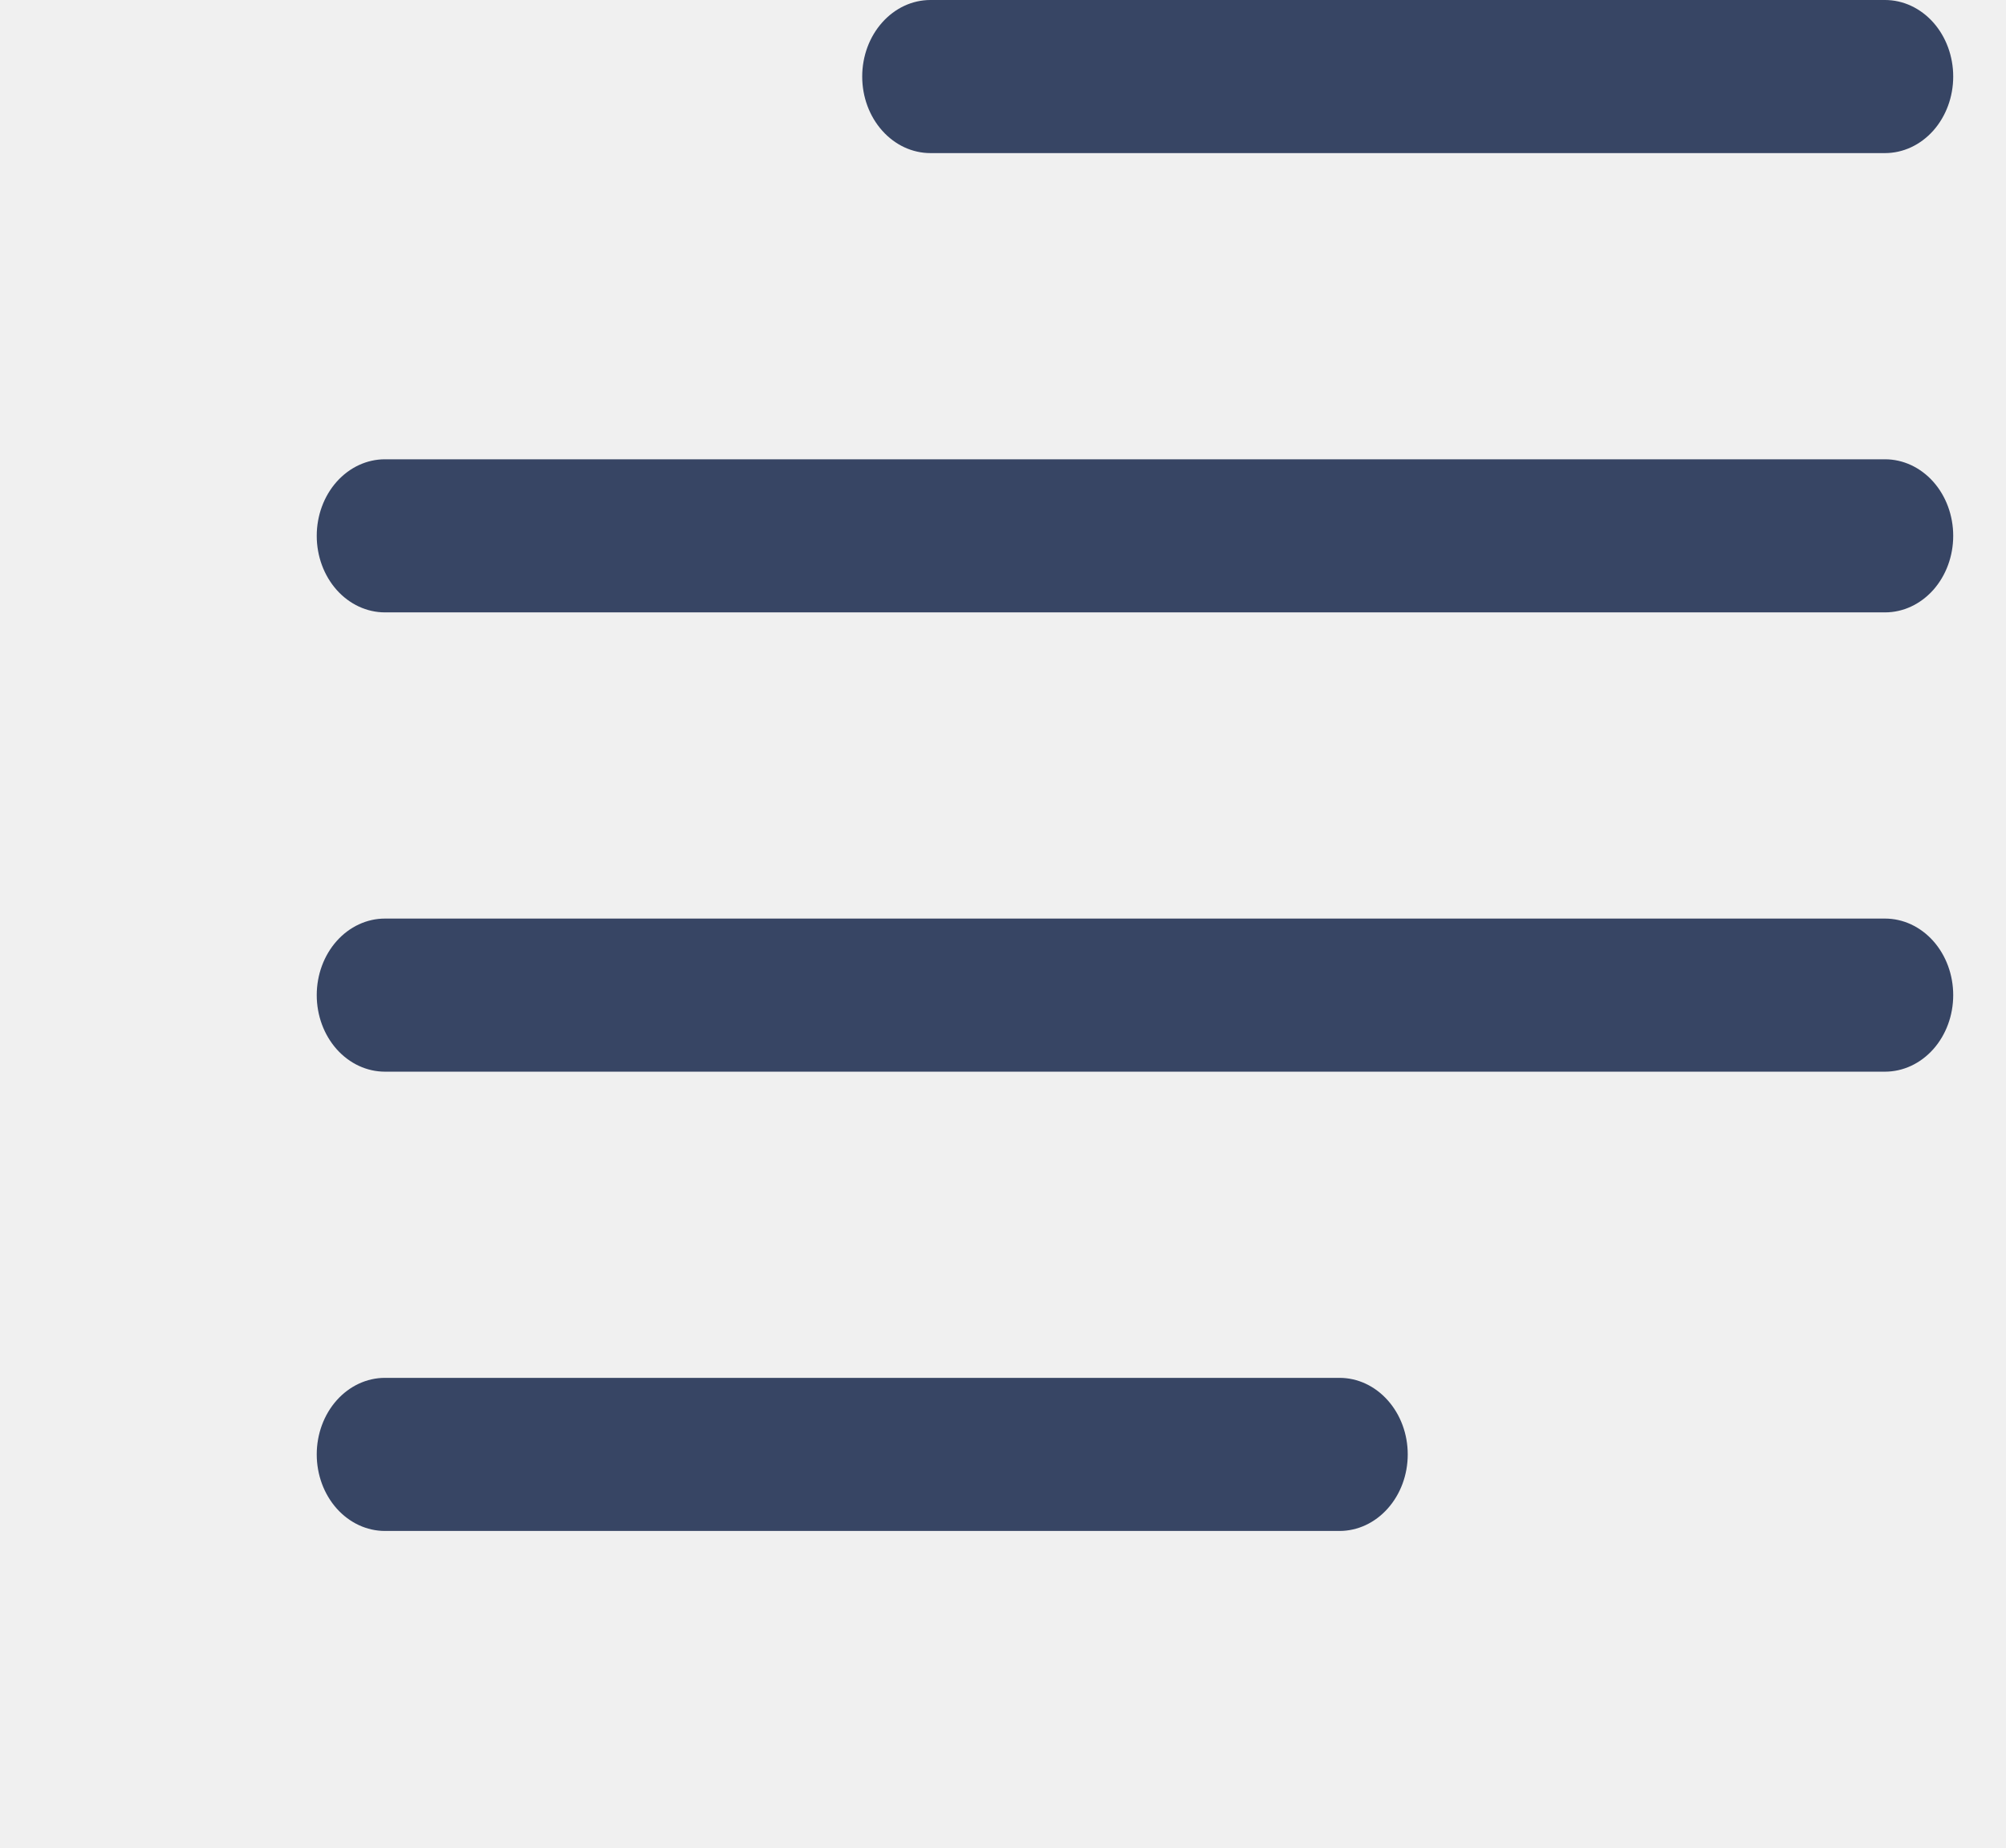
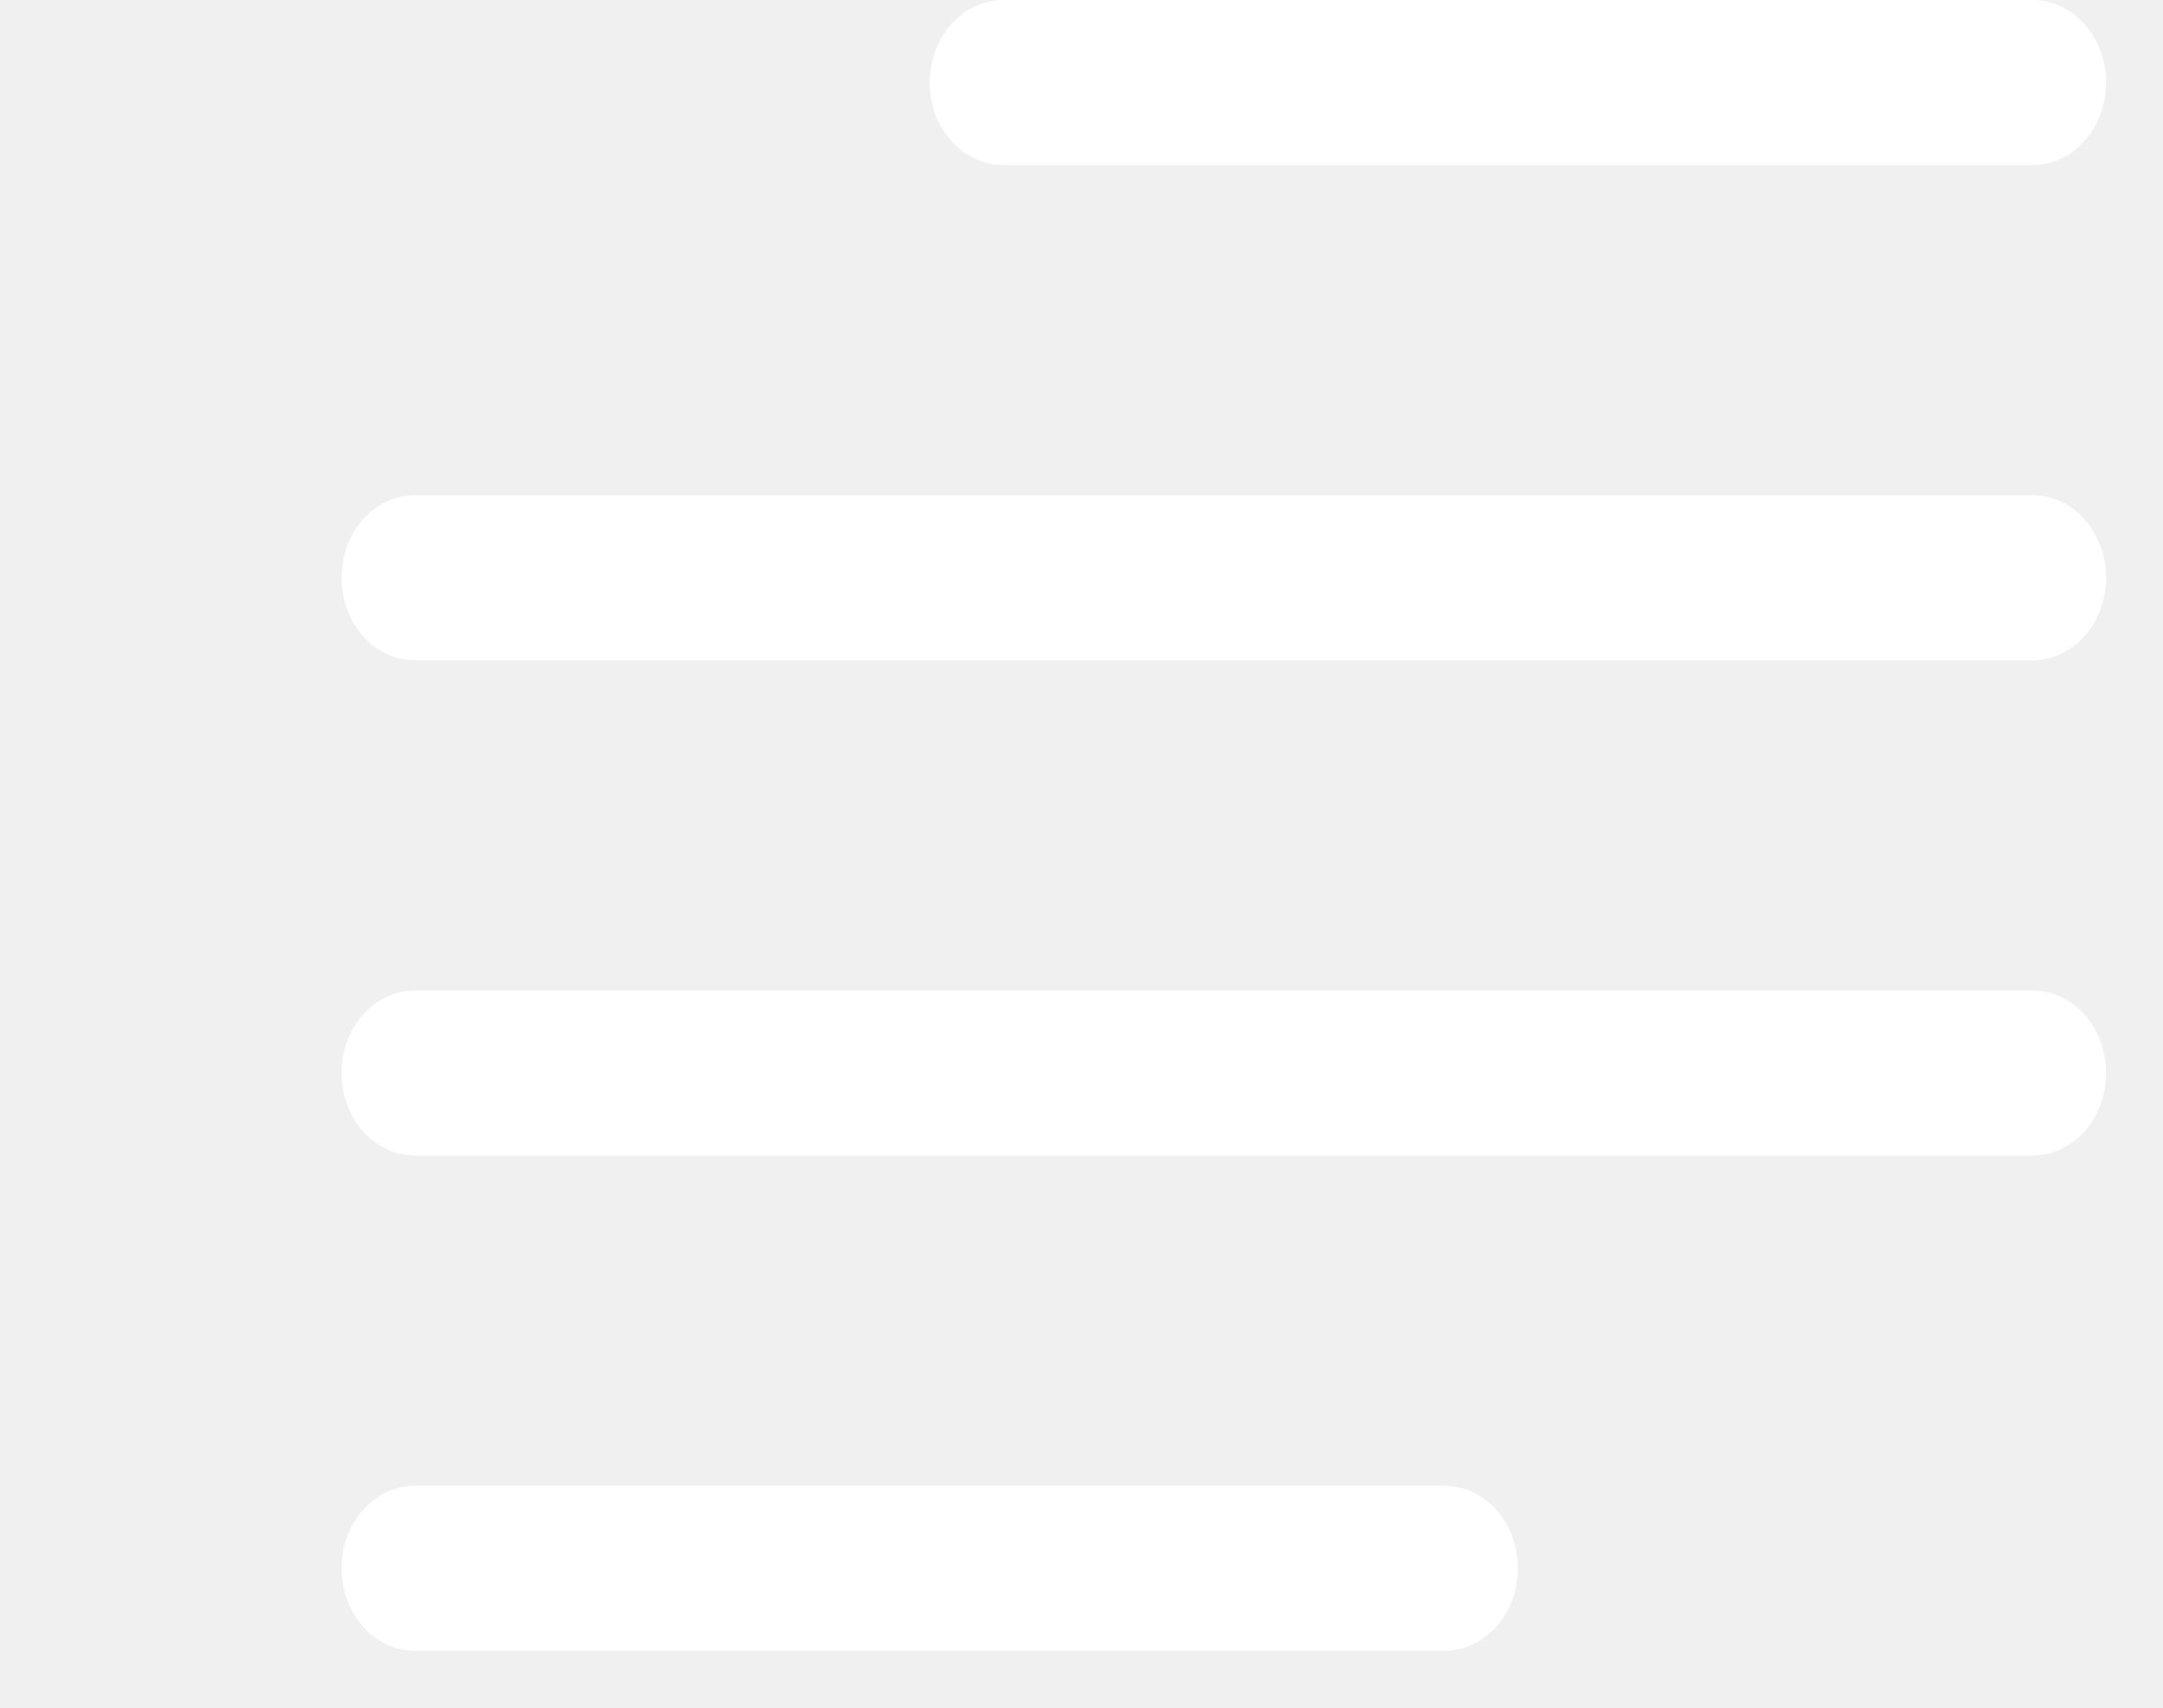
- <svg xmlns="http://www.w3.org/2000/svg" width="38" height="35" viewBox="0 0 38 35" fill="none">
-   <path fill-rule="evenodd" clip-rule="evenodd" d="M6 27.55C6 27.165 6.136 26.797 6.378 26.525C6.621 26.253 6.949 26.1 7.292 26.1H25.375C25.718 26.1 26.046 26.253 26.288 26.525C26.531 26.797 26.667 27.165 26.667 27.55C26.667 27.935 26.531 28.303 26.288 28.575C26.046 28.847 25.718 29 25.375 29H7.292C6.949 29 6.621 28.847 6.378 28.575C6.136 28.303 6 27.935 6 27.55ZM6 18.85C6 18.465 6.136 18.097 6.378 17.825C6.621 17.553 6.949 17.4 7.292 17.4H35.708C36.051 17.4 36.379 17.553 36.622 17.825C36.864 18.097 37 18.465 37 18.85C37 19.235 36.864 19.603 36.622 19.875C36.379 20.147 36.051 20.3 35.708 20.3H7.292C6.949 20.3 6.621 20.147 6.378 19.875C6.136 19.603 6 19.235 6 18.85ZM6 10.15C6 9.765 6.136 9.397 6.378 9.125C6.621 8.853 6.949 8.7 7.292 8.7H35.708C36.051 8.7 36.379 8.853 36.622 9.125C36.864 9.397 37 9.765 37 10.15C37 10.535 36.864 10.903 36.622 11.175C36.379 11.447 36.051 11.6 35.708 11.6H7.292C6.949 11.6 6.621 11.447 6.378 11.175C6.136 10.903 6 10.535 6 10.15ZM16.333 1.45C16.333 1.065 16.469 0.697 16.712 0.425C16.954 0.153 17.282 0 17.625 0H35.708C36.051 0 36.379 0.153 36.622 0.425C36.864 0.697 37 1.065 37 1.45C37 1.835 36.864 2.203 36.622 2.475C36.379 2.747 36.051 2.9 35.708 2.9H17.625C17.282 2.9 16.954 2.747 16.712 2.475C16.469 2.203 16.333 1.835 16.333 1.45Z" fill="#374564" />
+ <svg xmlns="http://www.w3.org/2000/svg" width="38" height="30" viewBox="0 0 38 30" fill="none">
+   <path fill-rule="evenodd" clip-rule="evenodd" d="M6 27.55C6 27.165 6.136 26.797 6.378 26.525C6.621 26.253 6.949 26.1 7.292 26.1H25.375C25.718 26.1 26.046 26.253 26.288 26.525C26.531 26.797 26.667 27.165 26.667 27.55C26.667 27.935 26.531 28.303 26.288 28.575C26.046 28.847 25.718 29 25.375 29H7.292C6.949 29 6.621 28.847 6.378 28.575C6.136 28.303 6 27.935 6 27.55ZM6 18.85C6 18.465 6.136 18.097 6.378 17.825C6.621 17.553 6.949 17.4 7.292 17.4H35.708C36.051 17.4 36.379 17.553 36.622 17.825C36.864 18.097 37 18.465 37 18.85C37 19.235 36.864 19.603 36.622 19.875C36.379 20.147 36.051 20.3 35.708 20.3H7.292C6.949 20.3 6.621 20.147 6.378 19.875C6.136 19.603 6 19.235 6 18.85ZM6 10.15C6 9.765 6.136 9.397 6.378 9.125C6.621 8.853 6.949 8.7 7.292 8.7H35.708C36.051 8.7 36.379 8.853 36.622 9.125C36.864 9.397 37 9.765 37 10.15C37 10.535 36.864 10.903 36.622 11.175C36.379 11.447 36.051 11.6 35.708 11.6H7.292C6.949 11.6 6.621 11.447 6.378 11.175C6.136 10.903 6 10.535 6 10.15ZM16.333 1.45C16.333 1.065 16.469 0.697 16.712 0.425C16.954 0.153 17.282 0 17.625 0H35.708C36.051 0 36.379 0.153 36.622 0.425C36.864 0.697 37 1.065 37 1.45C37 1.835 36.864 2.203 36.622 2.475C36.379 2.747 36.051 2.9 35.708 2.9H17.625C17.282 2.9 16.954 2.747 16.712 2.475C16.469 2.203 16.333 1.835 16.333 1.45Z" fill="white" style="fill:white;fill-opacity:1;" />
</svg>
